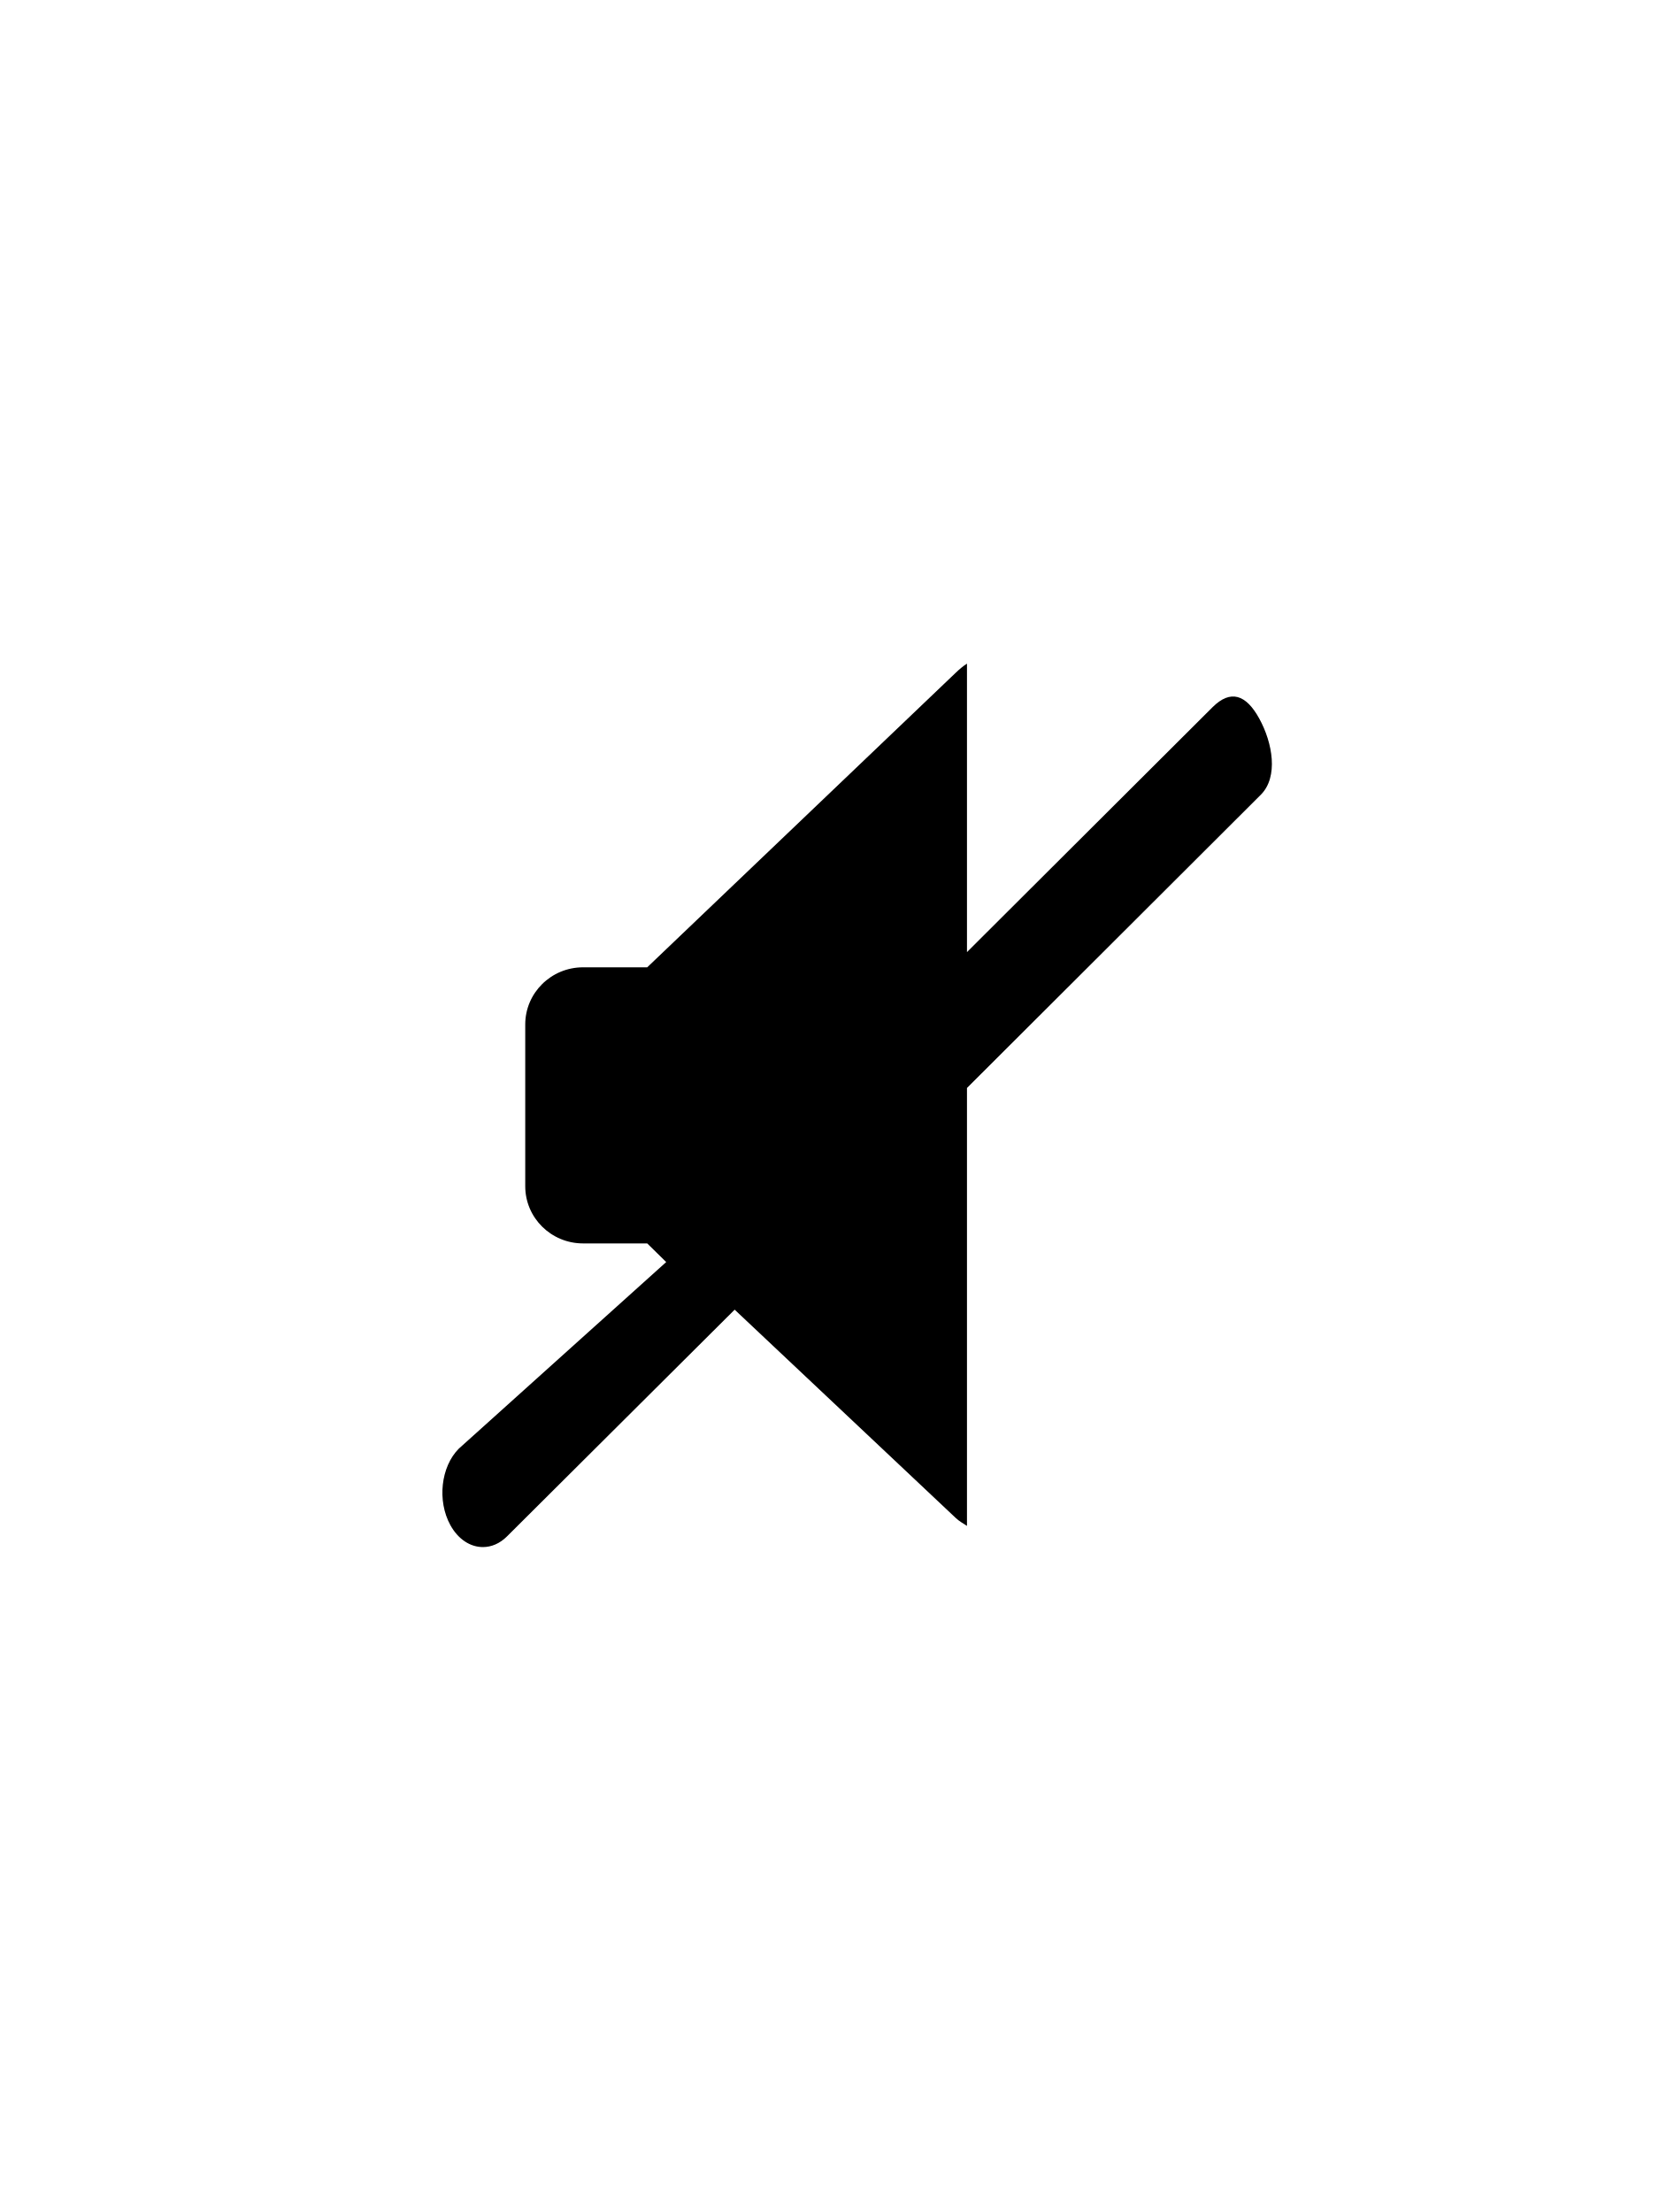
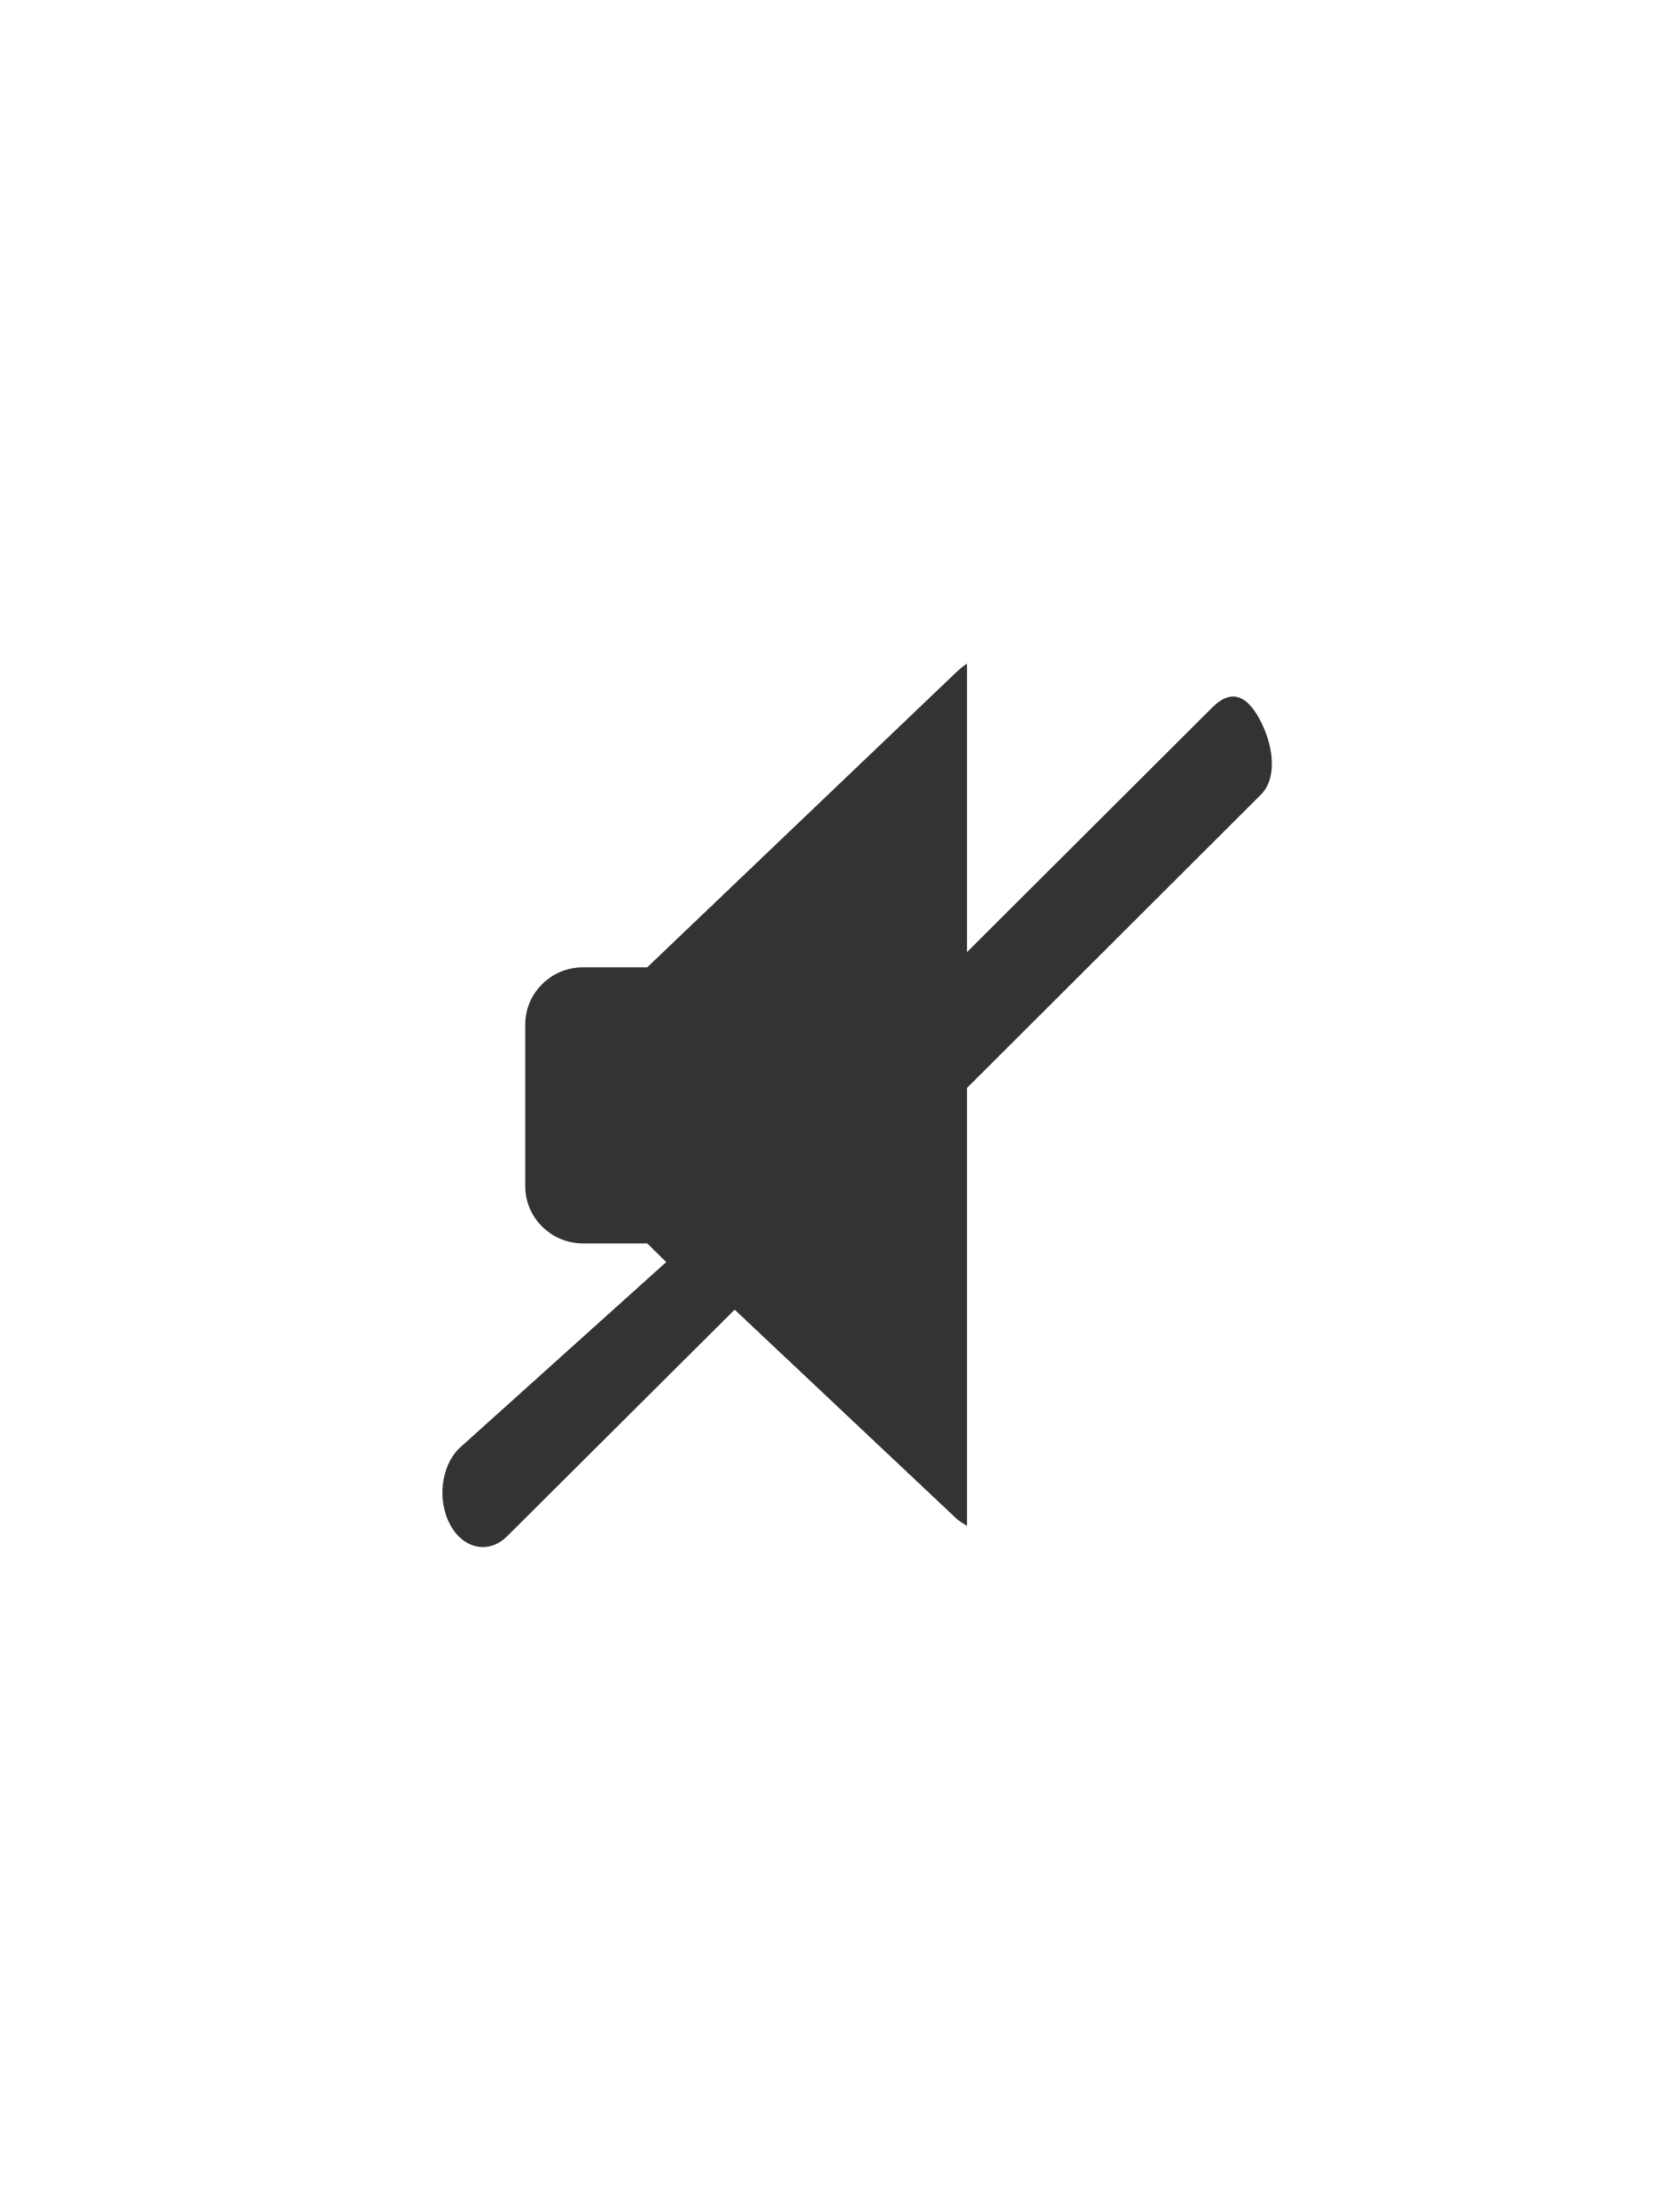
<svg xmlns="http://www.w3.org/2000/svg" width="30px" height="40px" viewBox="0 0 30 40" version="1.1">
  <defs />
  <g id="Eve" stroke="none" stroke-width="1" fill="none" fill-rule="evenodd">
-     <g id="volume-off-dark" fill="#000000">
+     <g id="volume-off-dark" fill="#333333">
      <path d="M17.282,12.166 L11.704,17.492 L10.544,17.492 C9.966,17.492 9.498,17.955 9.498,18.526 L9.498,21.45 C9.498,22.022 9.966,22.485 10.544,22.485 L11.704,22.485 L12.047,22.822 L8.296,26.197 C7.971,26.524 7.903,27.141 8.144,27.579 C8.287,27.839 8.508,27.976 8.732,27.976 C8.883,27.976 9.037,27.914 9.168,27.783 L13.285,23.683 L17.282,27.449 C17.344,27.508 17.417,27.548 17.486,27.593 L17.486,19.674 L22.798,14.373 C23.123,14.049 23.012,13.431 22.772,12.995 C22.532,12.557 22.252,12.464 21.926,12.789 L17.486,17.217 L17.486,12 C17.417,12.044 17.344,12.106 17.282,12.166 L17.282,12.166 Z" id="Shape" />
    </g>
  </g>
</svg>
